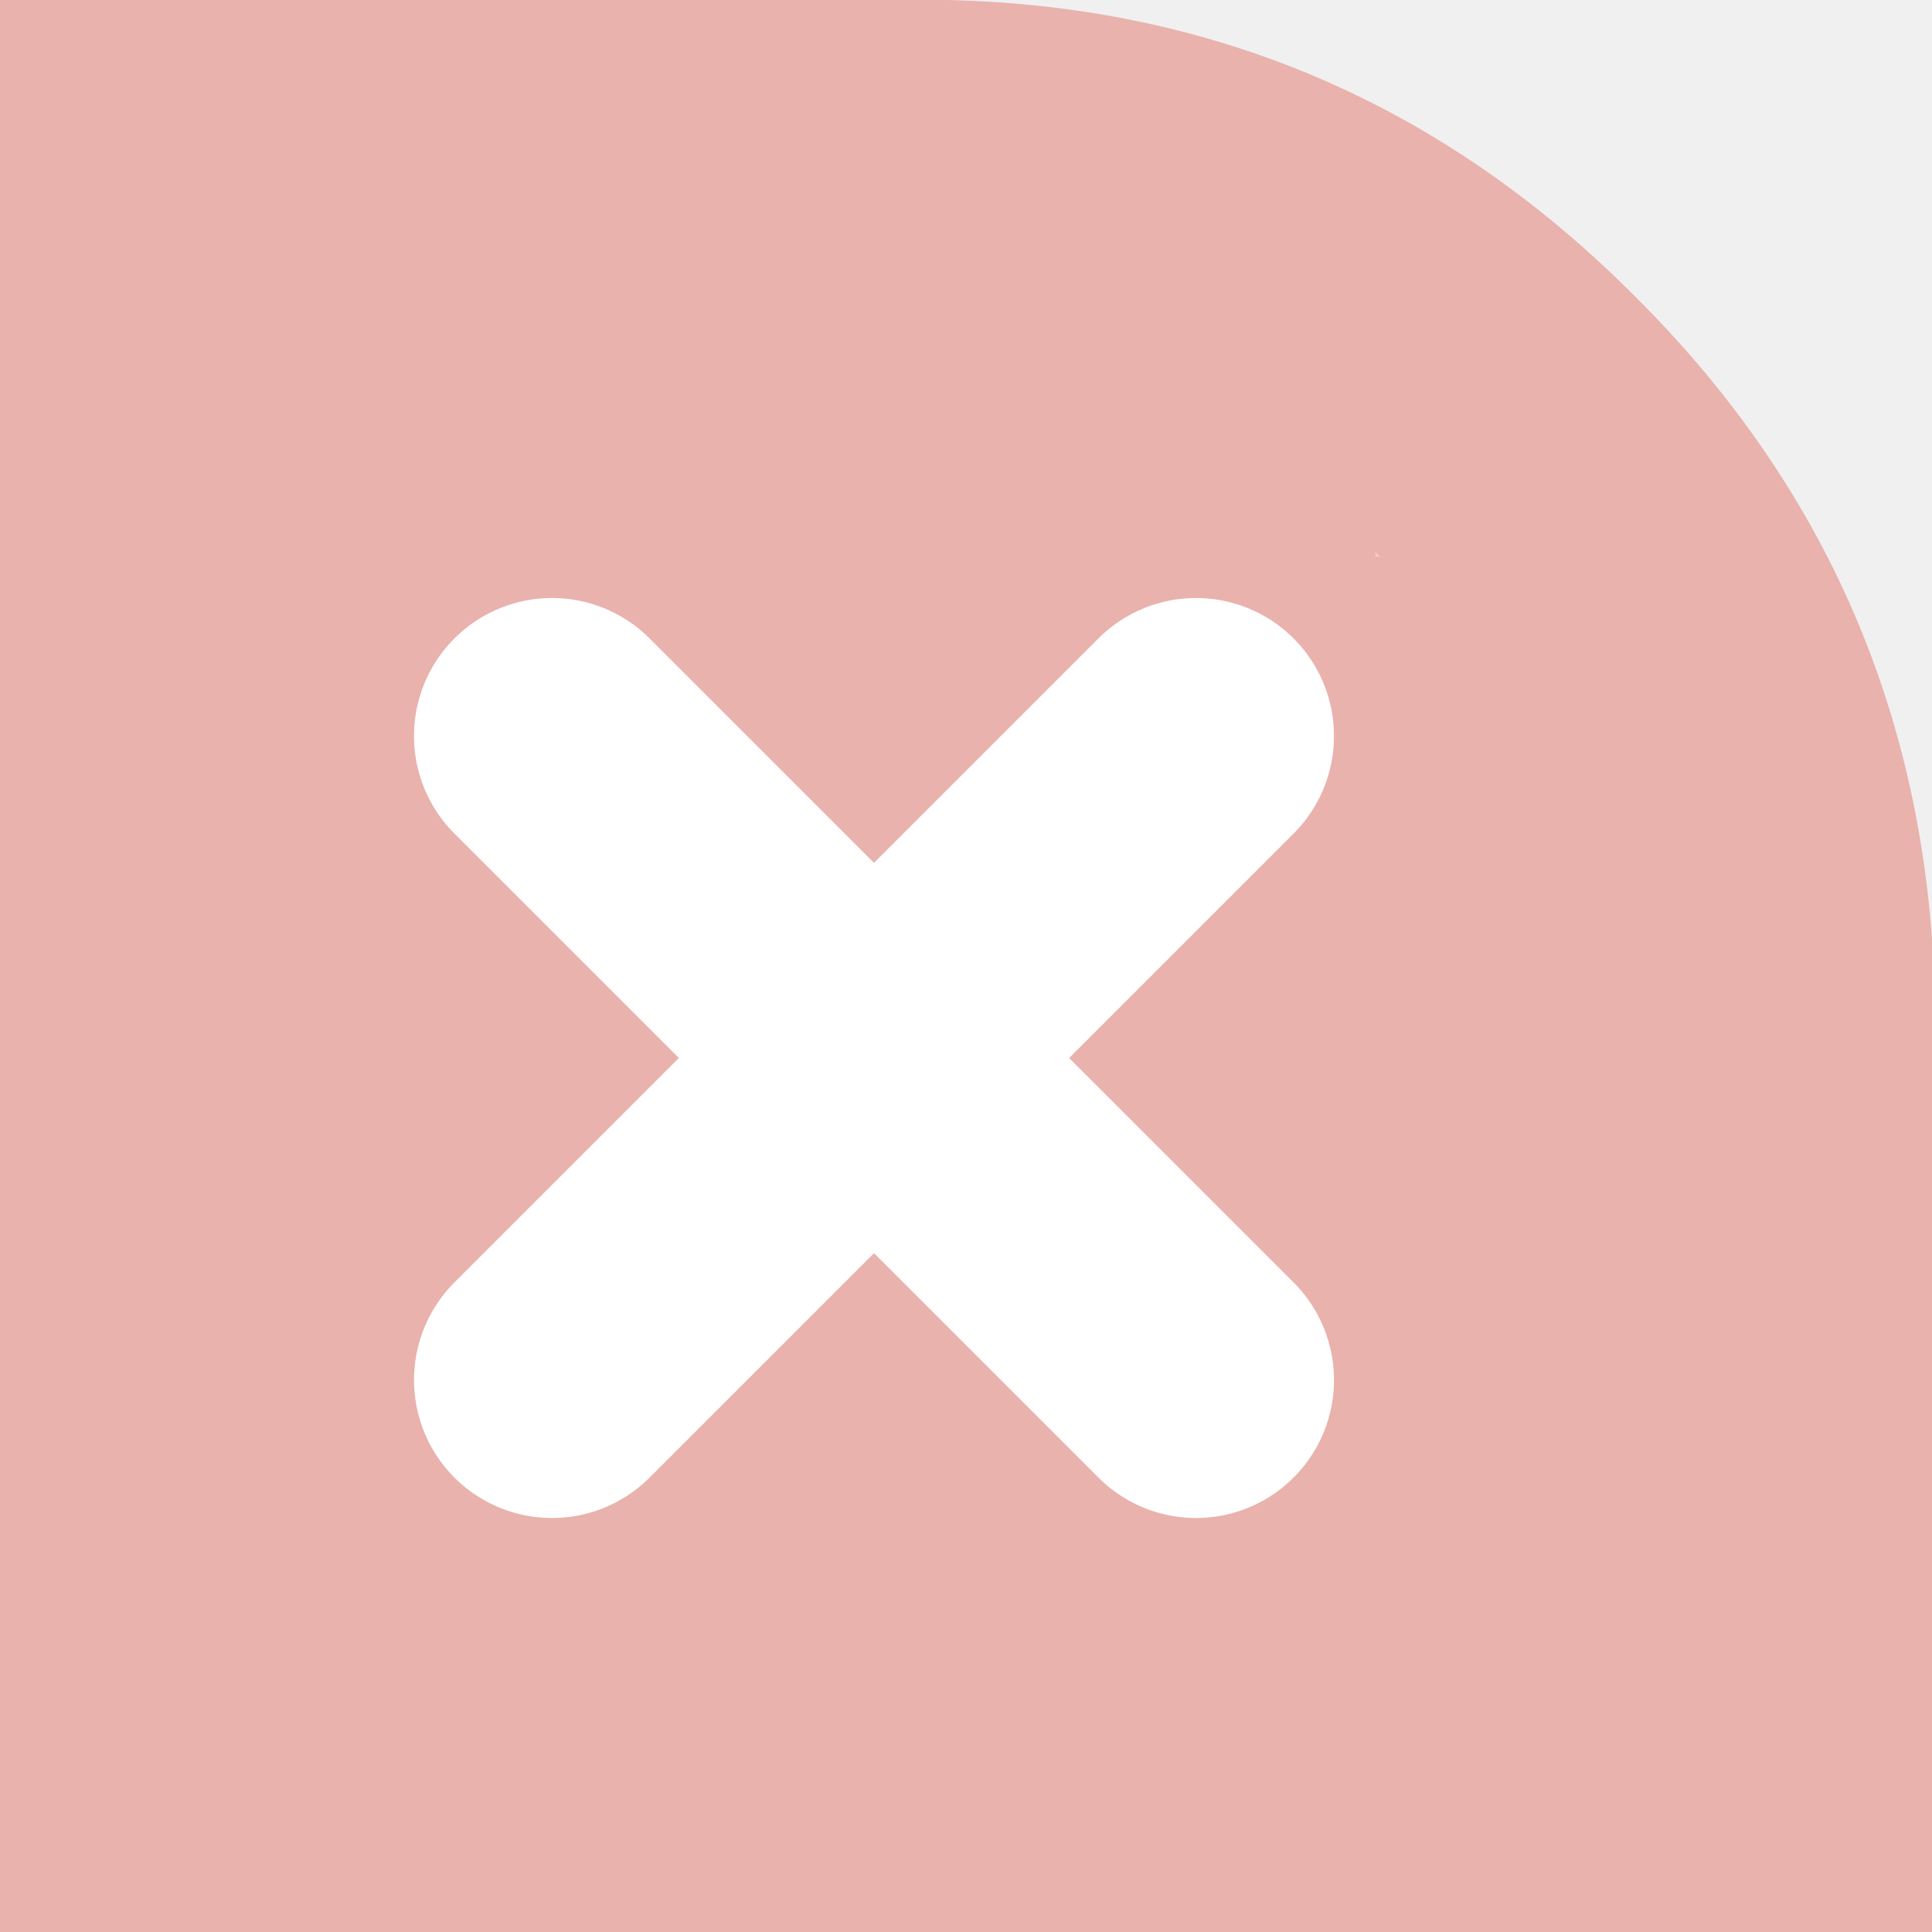
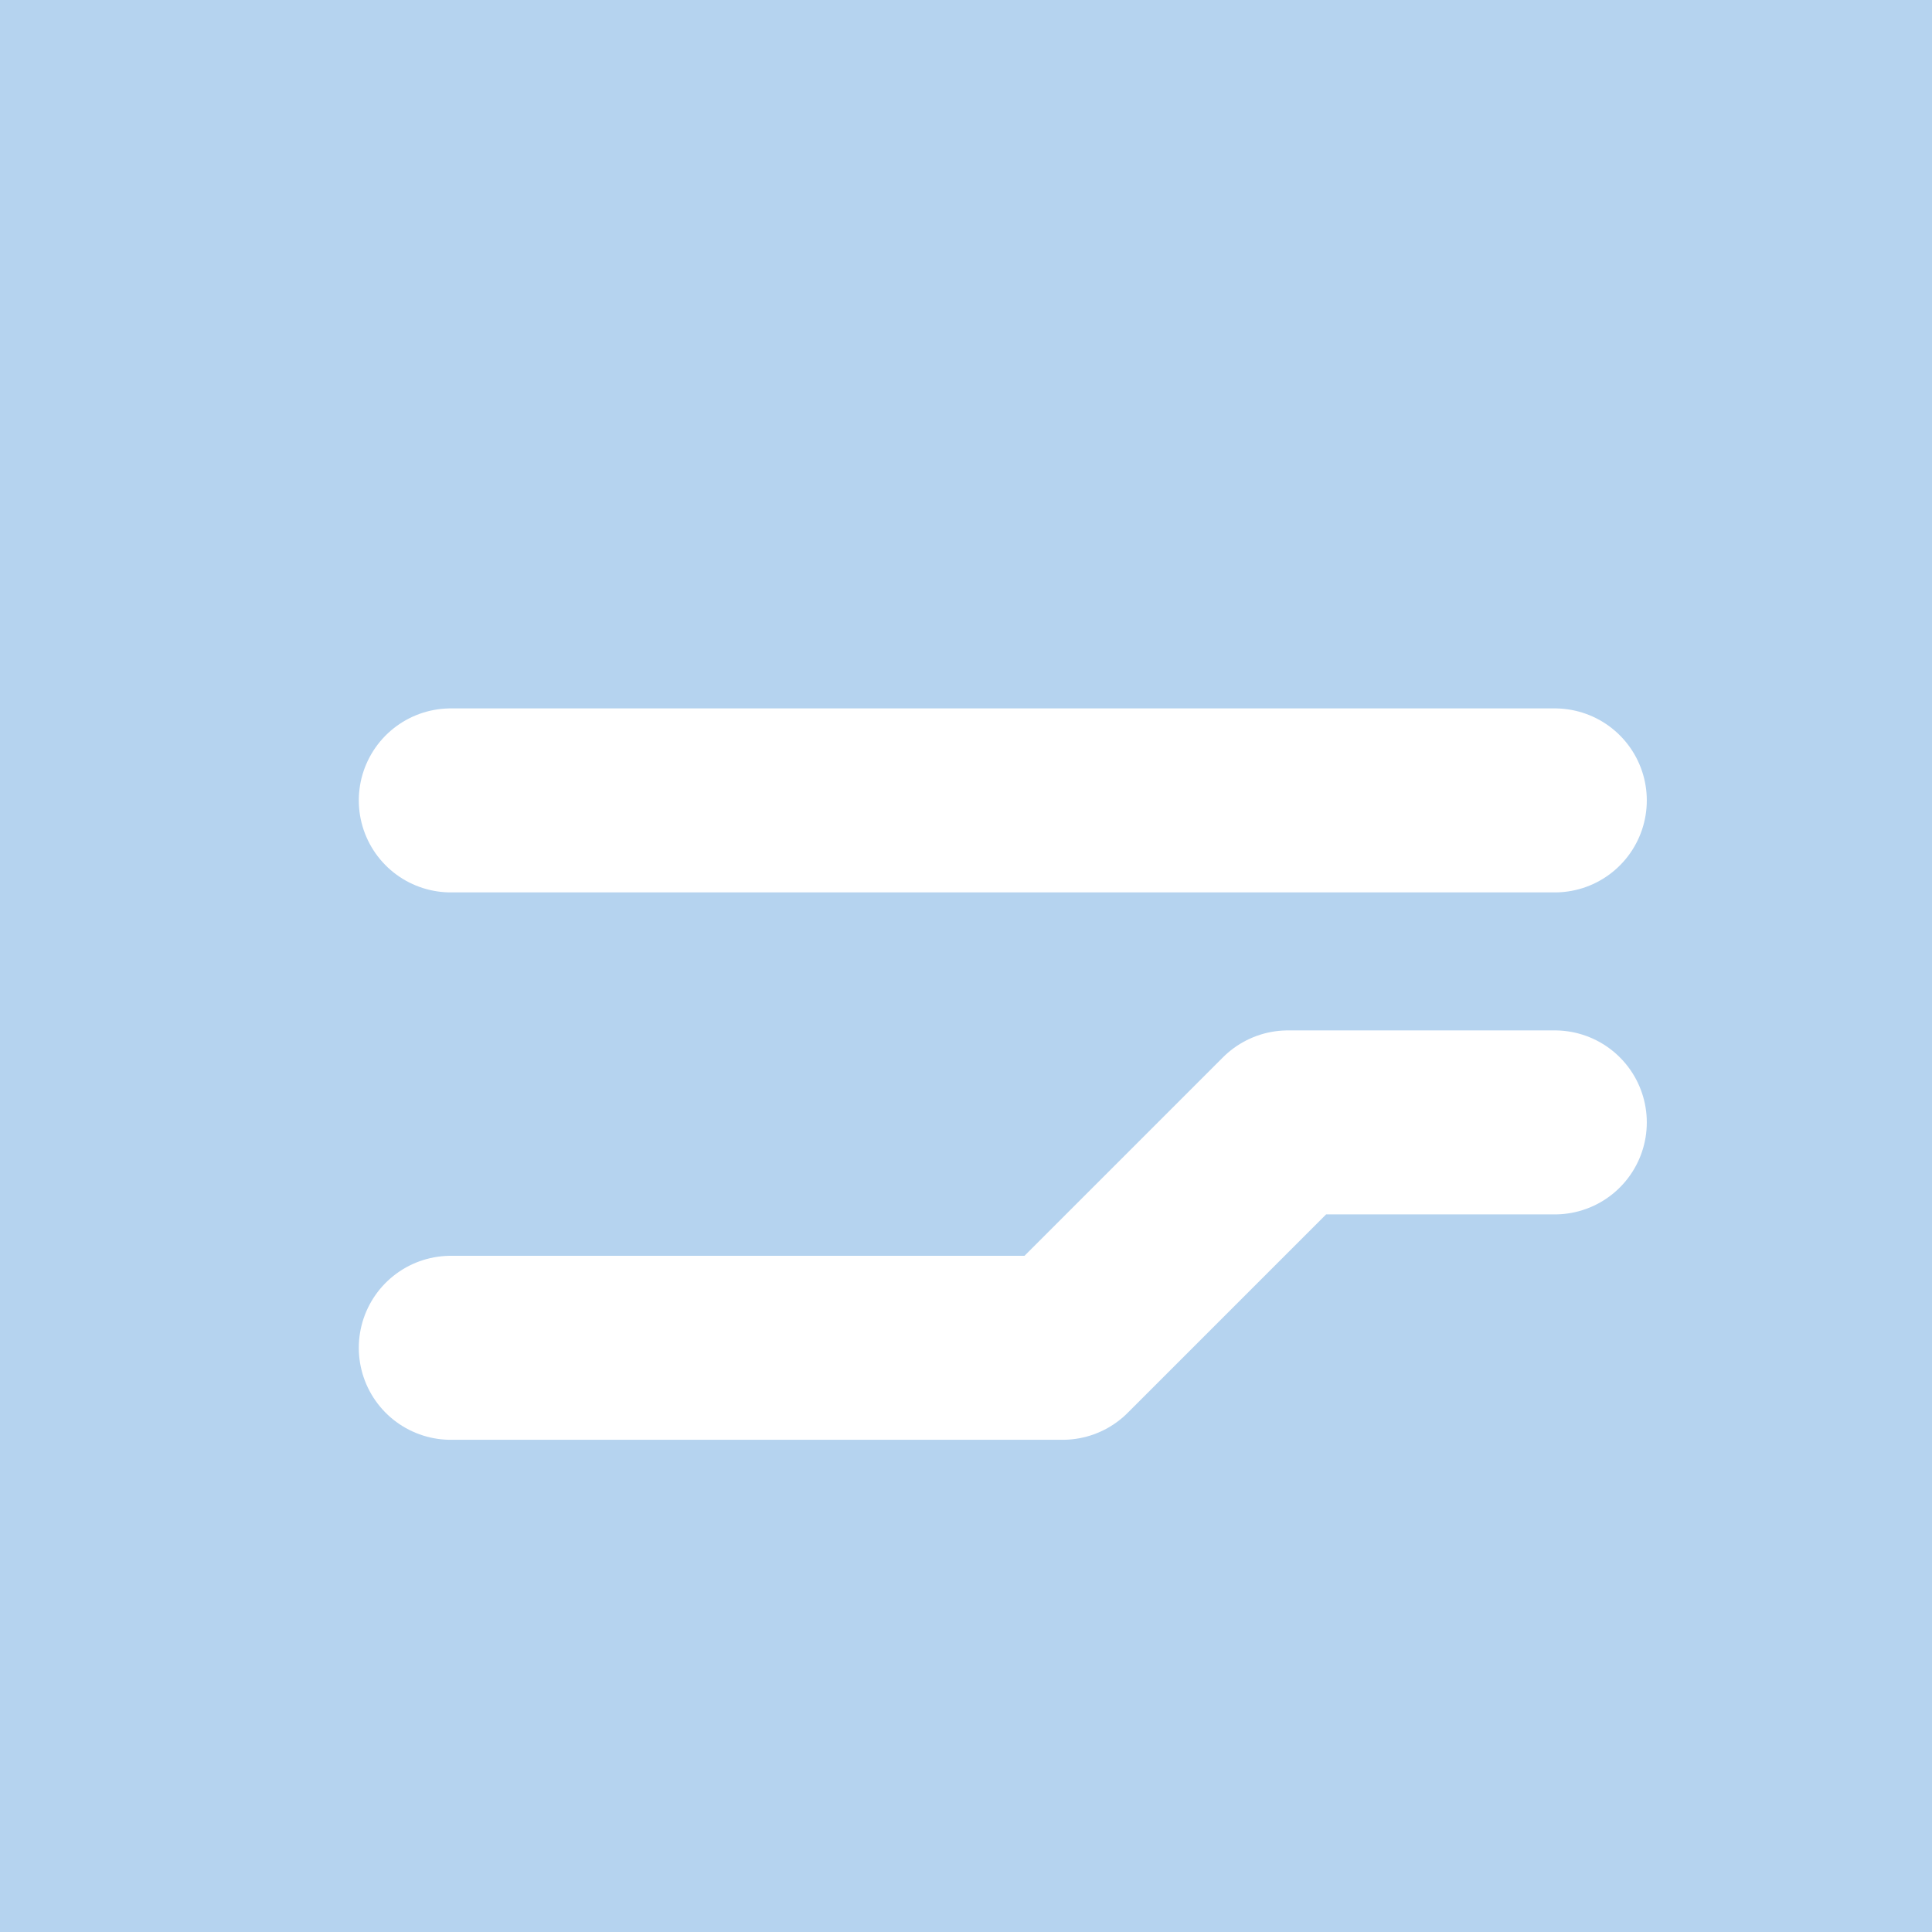
<svg xmlns="http://www.w3.org/2000/svg" viewBox="0 0 21 21" width="21" height="21">
  <g transform="matrix(1,0,0,1,0,0)">
-     <path d="M14.95 6.05L14.95 6L15 6.05L14.95 6.05Z" fill="#ffc7c6" fill-rule="evenodd" />
-     <path d="M10.3 0Q14.65 0.1 17.75 3.2L17.8 3.25Q20.7 6.15 21 10.2L21 21L0 21L0 0L10.3 0ZM14.95 6L14.95 6.05L15 6.05L14.95 6Z" fill="#e3756a" fill-opacity="0.5" fill-rule="evenodd" />
-     <path d="M6 8L9.5 11.5L13 8M13 15L9.5 11.5L6 15" fill="none" stroke="#ffffff" stroke-width="3" stroke-linecap="round" stroke-linejoin="round" />
+     <path d="M21 0L21 21L0 21L0 0L21 0Z" fill="#7ab6ef" fill-opacity="0.5" fill-rule="evenodd" />
+     <path d="M16.9 12.2L14 12.2L11.55 14.65L4.9 14.65M4.9 8.7L16.9 8.7" fill="none" stroke="#ffffff" stroke-width="2" stroke-linecap="round" stroke-linejoin="round" />
  </g>
</svg>
